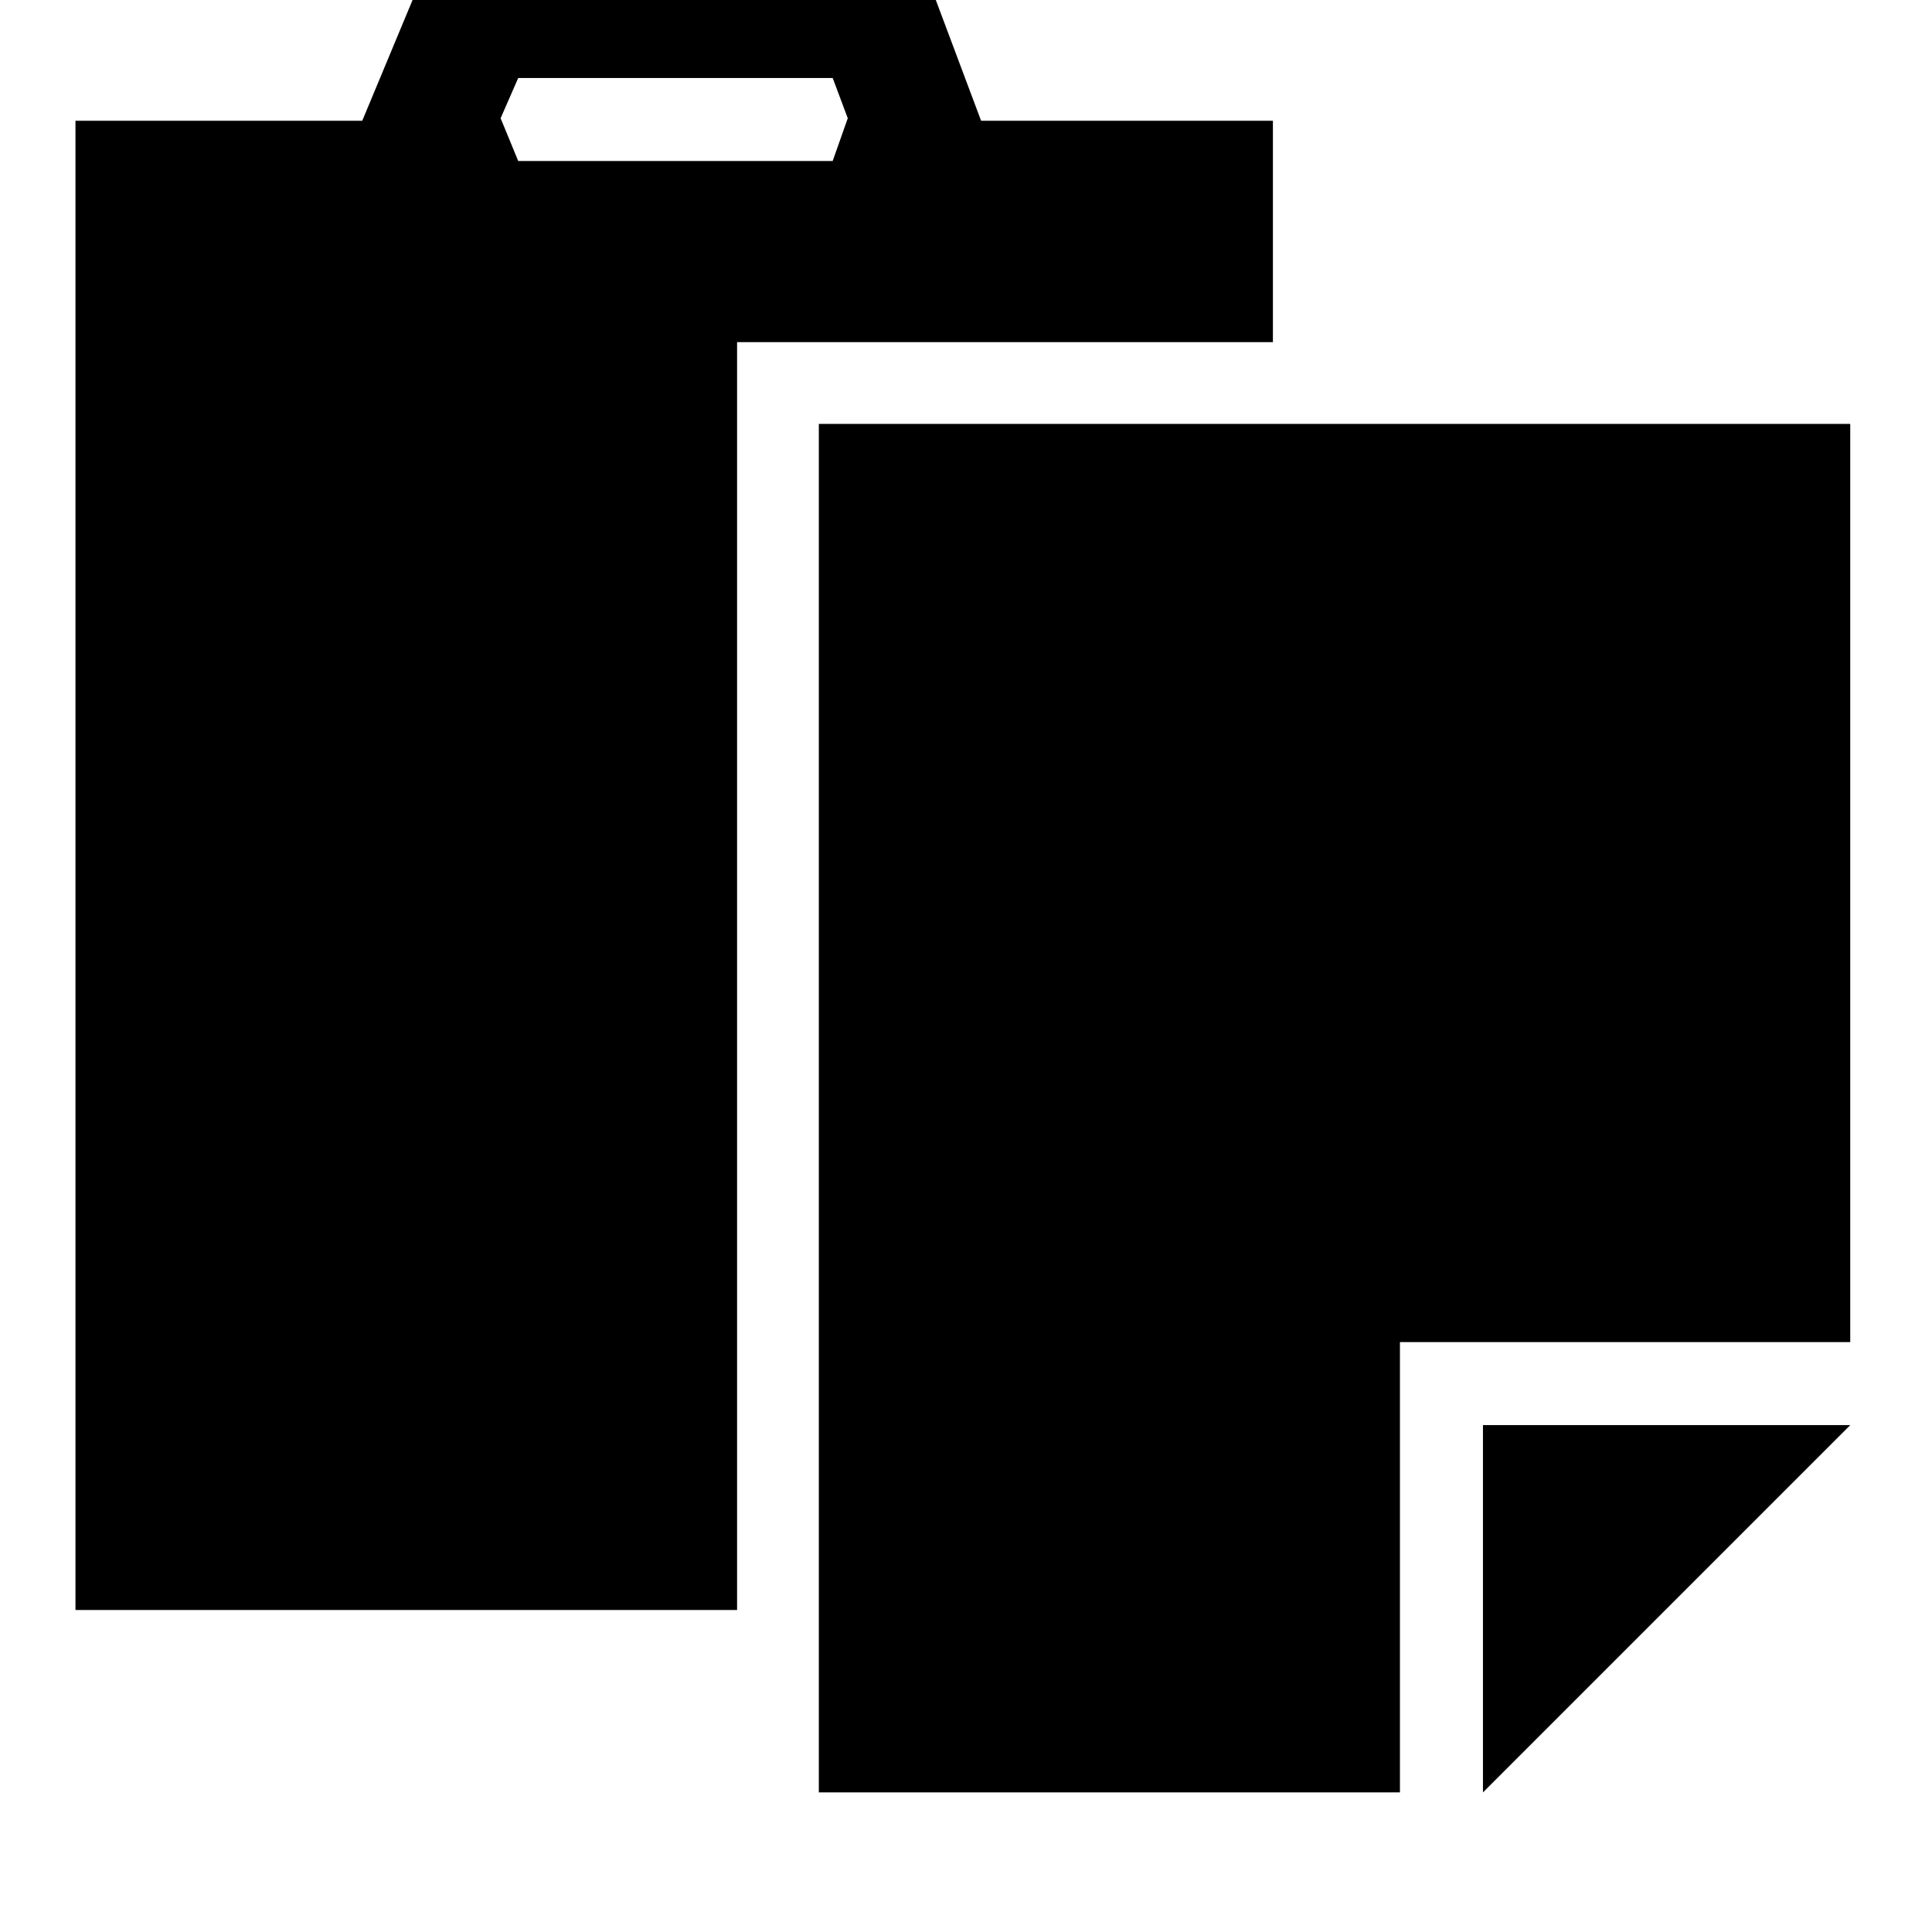
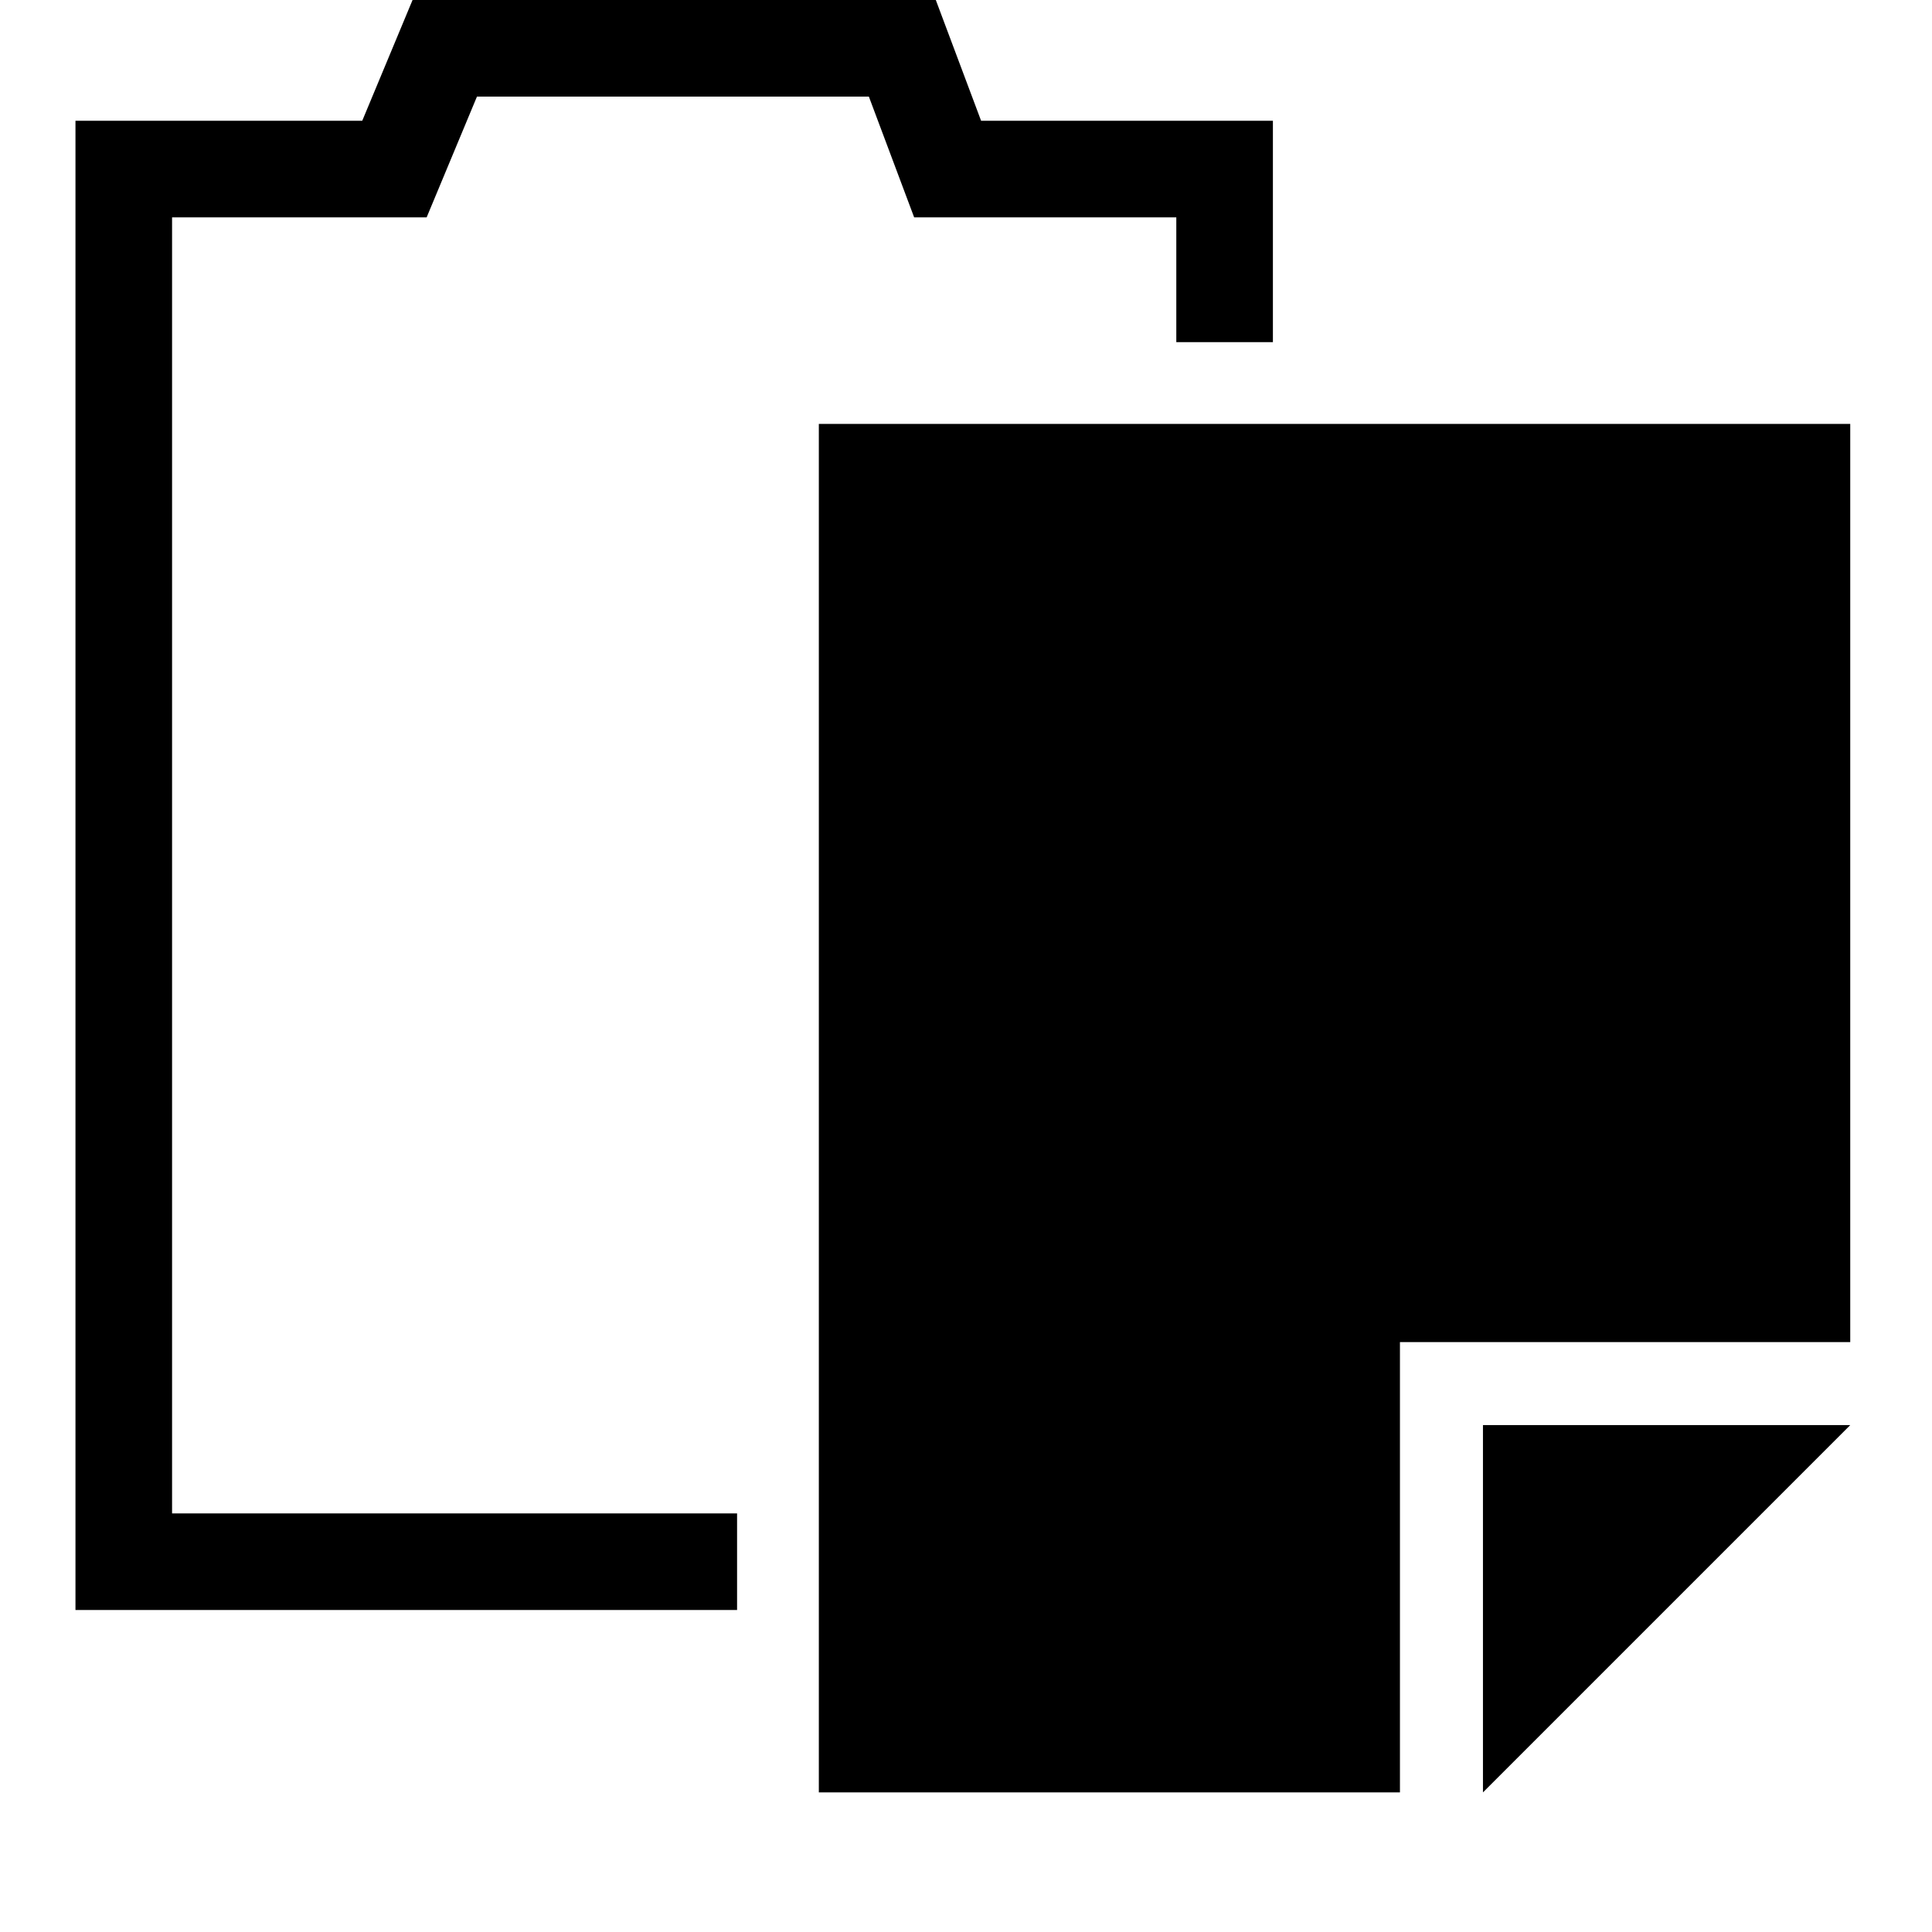
<svg xmlns="http://www.w3.org/2000/svg" width="1000" height="1000" id="svg2988" version="1.1">
  <defs id="defs2990" />
  <g id="layer1" transform="translate(0,-52.36218)" style="display:inline">
-     <path id="path4845" style="fill:#000000;fill-rule:evenodd;stroke:none" d="m 767.577,789.994 0,190.104 190.104,-190.104 z m -343.75,-518.229 0,708.333 300.781,0 0,-233.071 233.073,0 0,-475.262 z M 213.542,52.363 l -26.042,62.5 -148.437,0 0,770.833 342.448,0 0,-656.25 277.344,0 0,-114.583 -151.042,0 -23.437,-62.5 -270.833,0 z m 54.687,40.365 162.76,0 7.812,20.833 -7.812,22.135 -162.76,0 -9.115,-22.135 9.115,-20.833 z" />
+     <path id="path4145" transform="translate(0,52.36218)" style="fill:#000000;fill-rule:evenodd;stroke:none" d="M 213.541,0.002 187.5,62.502 l -148.438,0 0,770.832 342.447,0 0,-49.998 -292.447,0 0,-670.834 131.771,0 26.041,-62.5 202.85,0 23.438,62.5 135.691,0 0,64.582 50,0 0,-114.582 -151.041,0 -23.438,-62.5 -270.834,0 z M 423.828,219.402 l 0,708.333 300.781,0 0,-233.071 233.073,0 0,-475.262 z m 343.75,518.229 0,190.104 190.104,-190.104 z" />
  </g>
</svg>
